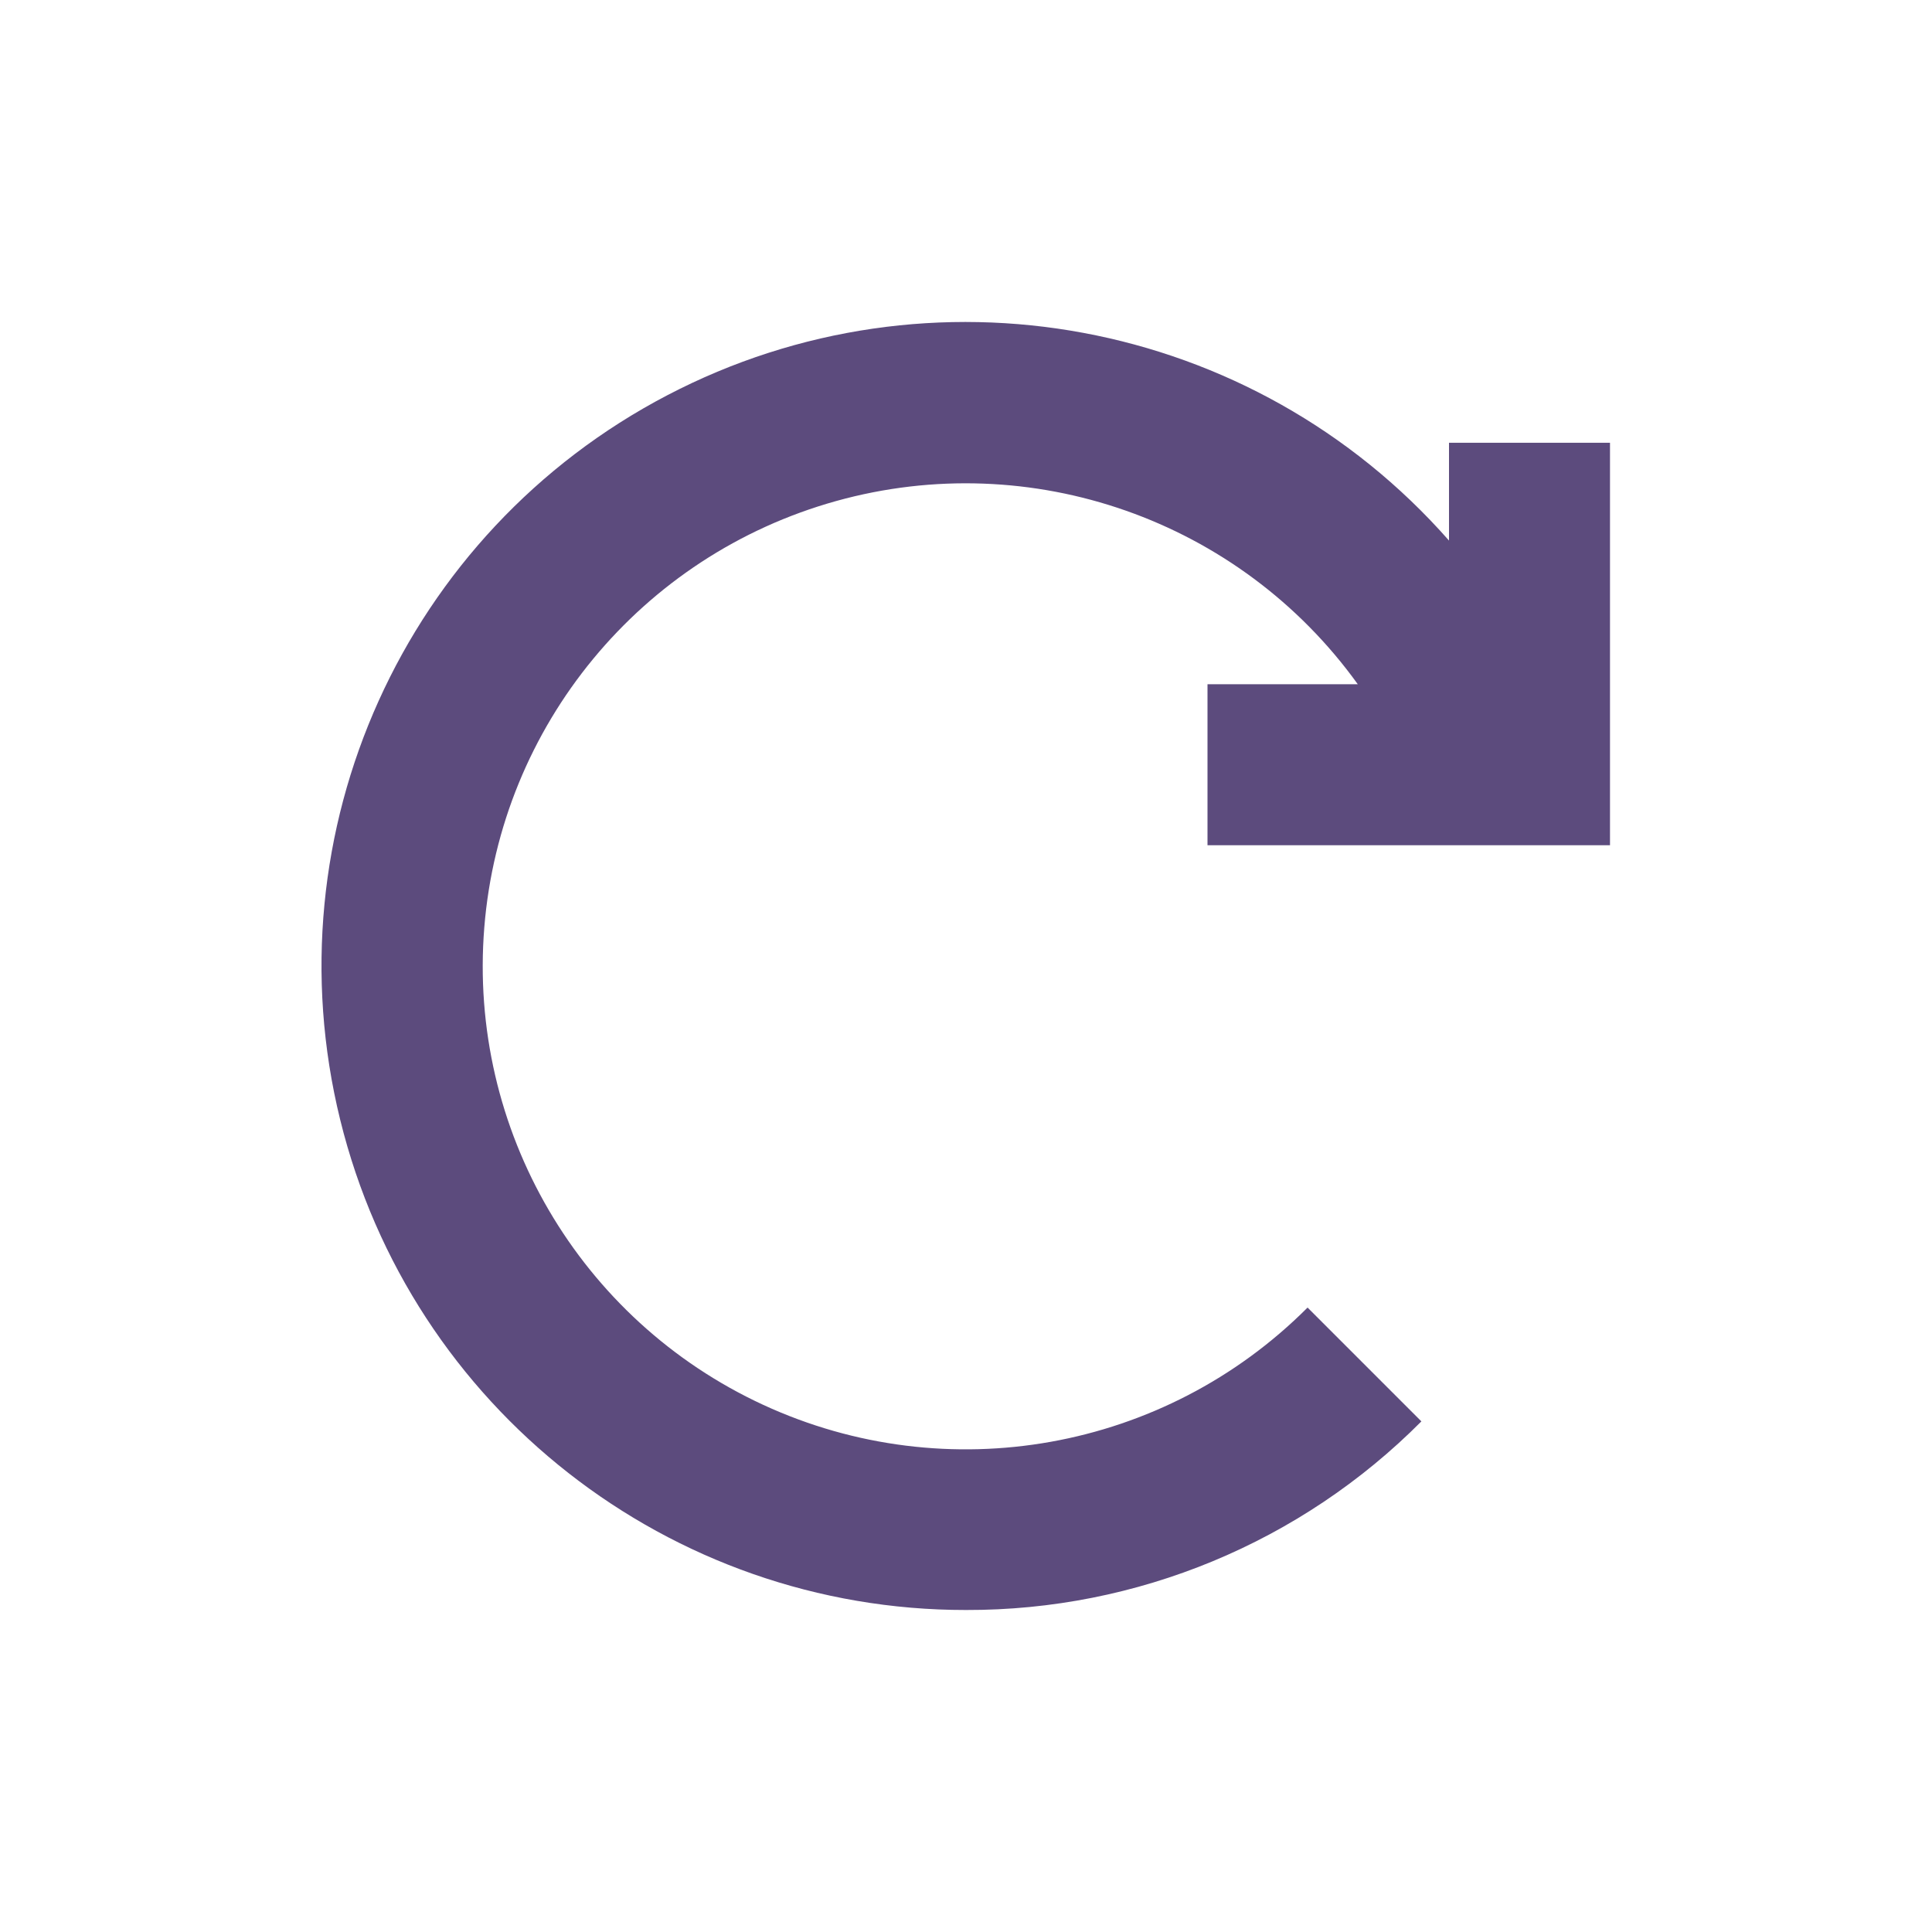
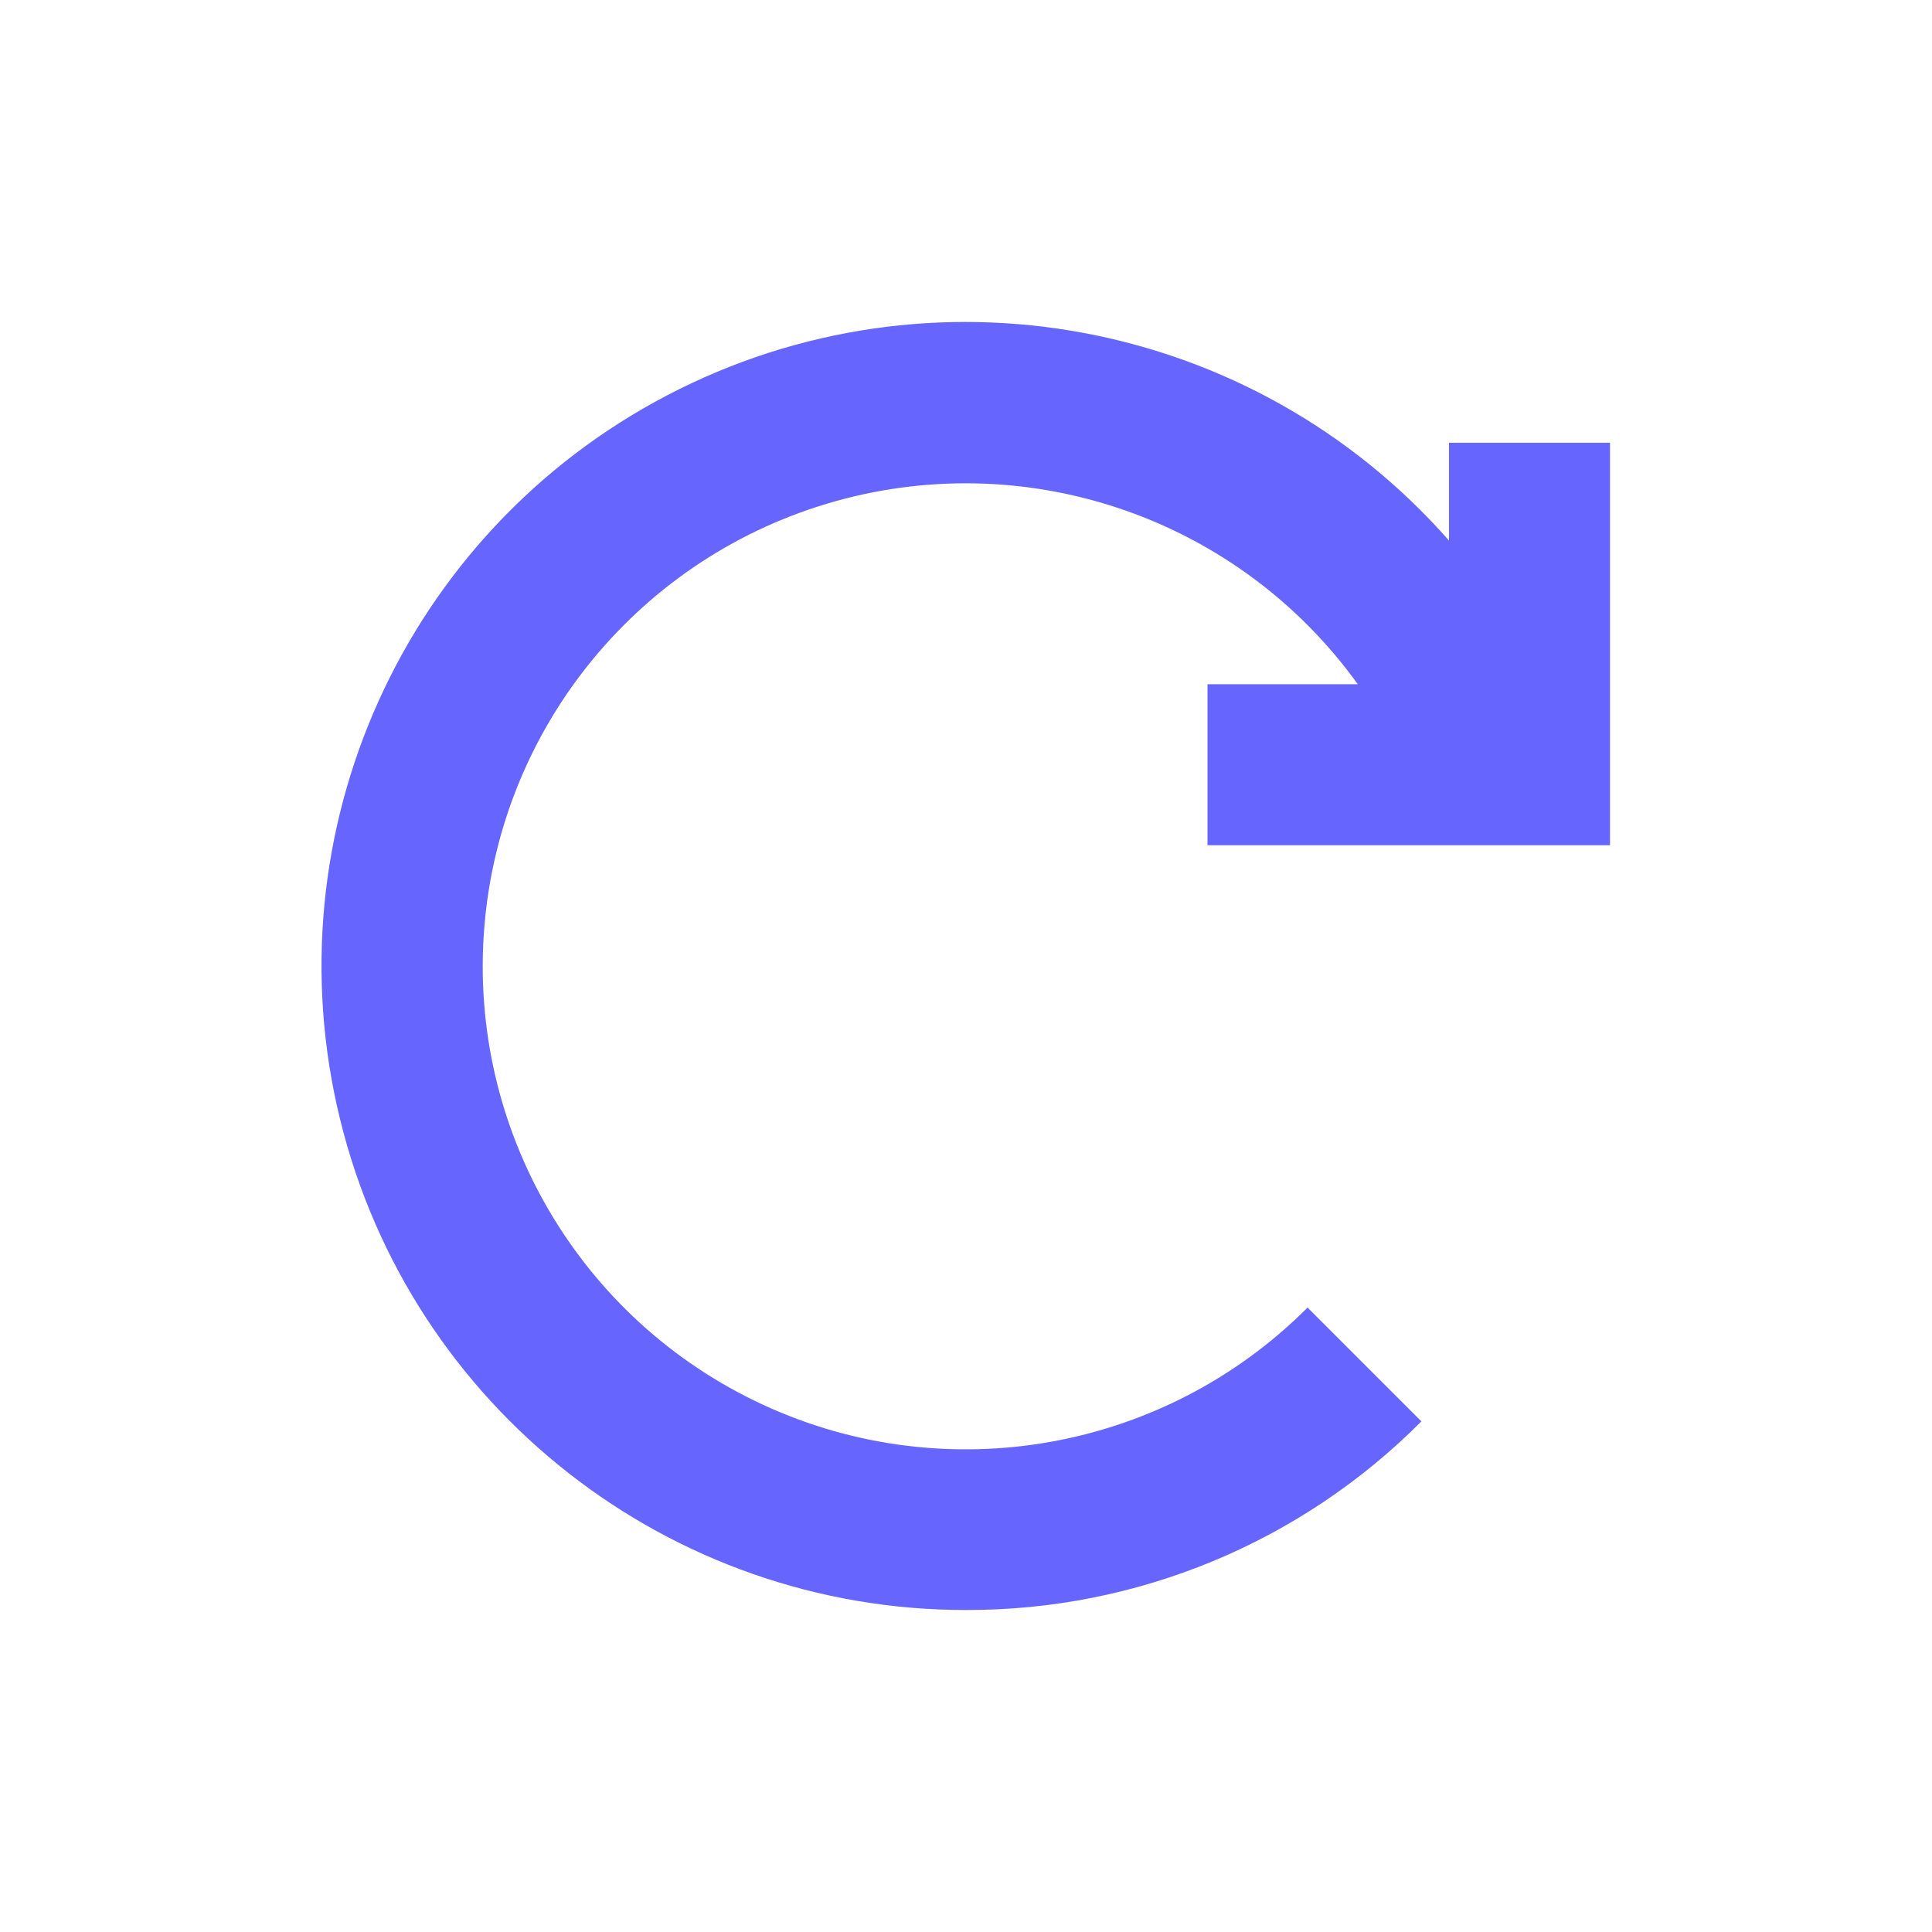
- <svg xmlns="http://www.w3.org/2000/svg" width="24px" height="24px" viewBox="0 0 24 24" version="1.1">
+ <svg xmlns="http://www.w3.org/2000/svg" width="24px" height="24px" viewBox="0 0 24 24" version="1.1" id="svg10">
+   <defs id="defs14" />
  <g id="Artboard" stroke="none" stroke-width="1" fill="none" fill-rule="evenodd">
    <g id="ic-update" transform="translate(2, 2)">
      <polygon id="Rectangle_4642" points="0 0 20 0 20 20 0 20" />
-       <path d="M13,8.5 L18,8.5 L18,3.5 L16,3.5 L16,4.715 C13.566,1.949 9.557,1.203 6.291,2.909 C3.024,4.615 1.346,8.331 2.226,11.91 C3.105,15.488 6.315,18.003 10,18 C12.123,18.006 14.16,17.162 15.657,15.657 L14.243,14.243 C12.466,16.024 9.766,16.506 7.482,15.452 C5.198,14.397 3.814,12.03 4.016,9.522 C4.218,7.014 5.963,4.899 8.387,4.224 C10.81,3.549 13.398,4.458 14.867,6.5 L13,6.5 L13,8.5 Z" id="Path_18962" fill="#5C4B7D" fill-rule="nonzero" />
+       <path d="M13,8.5 L18,8.5 L18,3.5 L16,3.5 L16,4.715 C13.566,1.949 9.557,1.203 6.291,2.909 C3.024,4.615 1.346,8.331 2.226,11.91 C3.105,15.488 6.315,18.003 10,18 C12.123,18.006 14.16,17.162 15.657,15.657 L14.243,14.243 C12.466,16.024 9.766,16.506 7.482,15.452 C5.198,14.397 3.814,12.03 4.016,9.522 C4.218,7.014 5.963,4.899 8.387,4.224 C10.81,3.549 13.398,4.458 14.867,6.5 L13,6.5 L13,8.5 Z" id="Path_18962" fill="#5C4B7D" fill-rule="nonzero" style="fill:#6666ff;fill-opacity:1" />
    </g>
  </g>
</svg>
